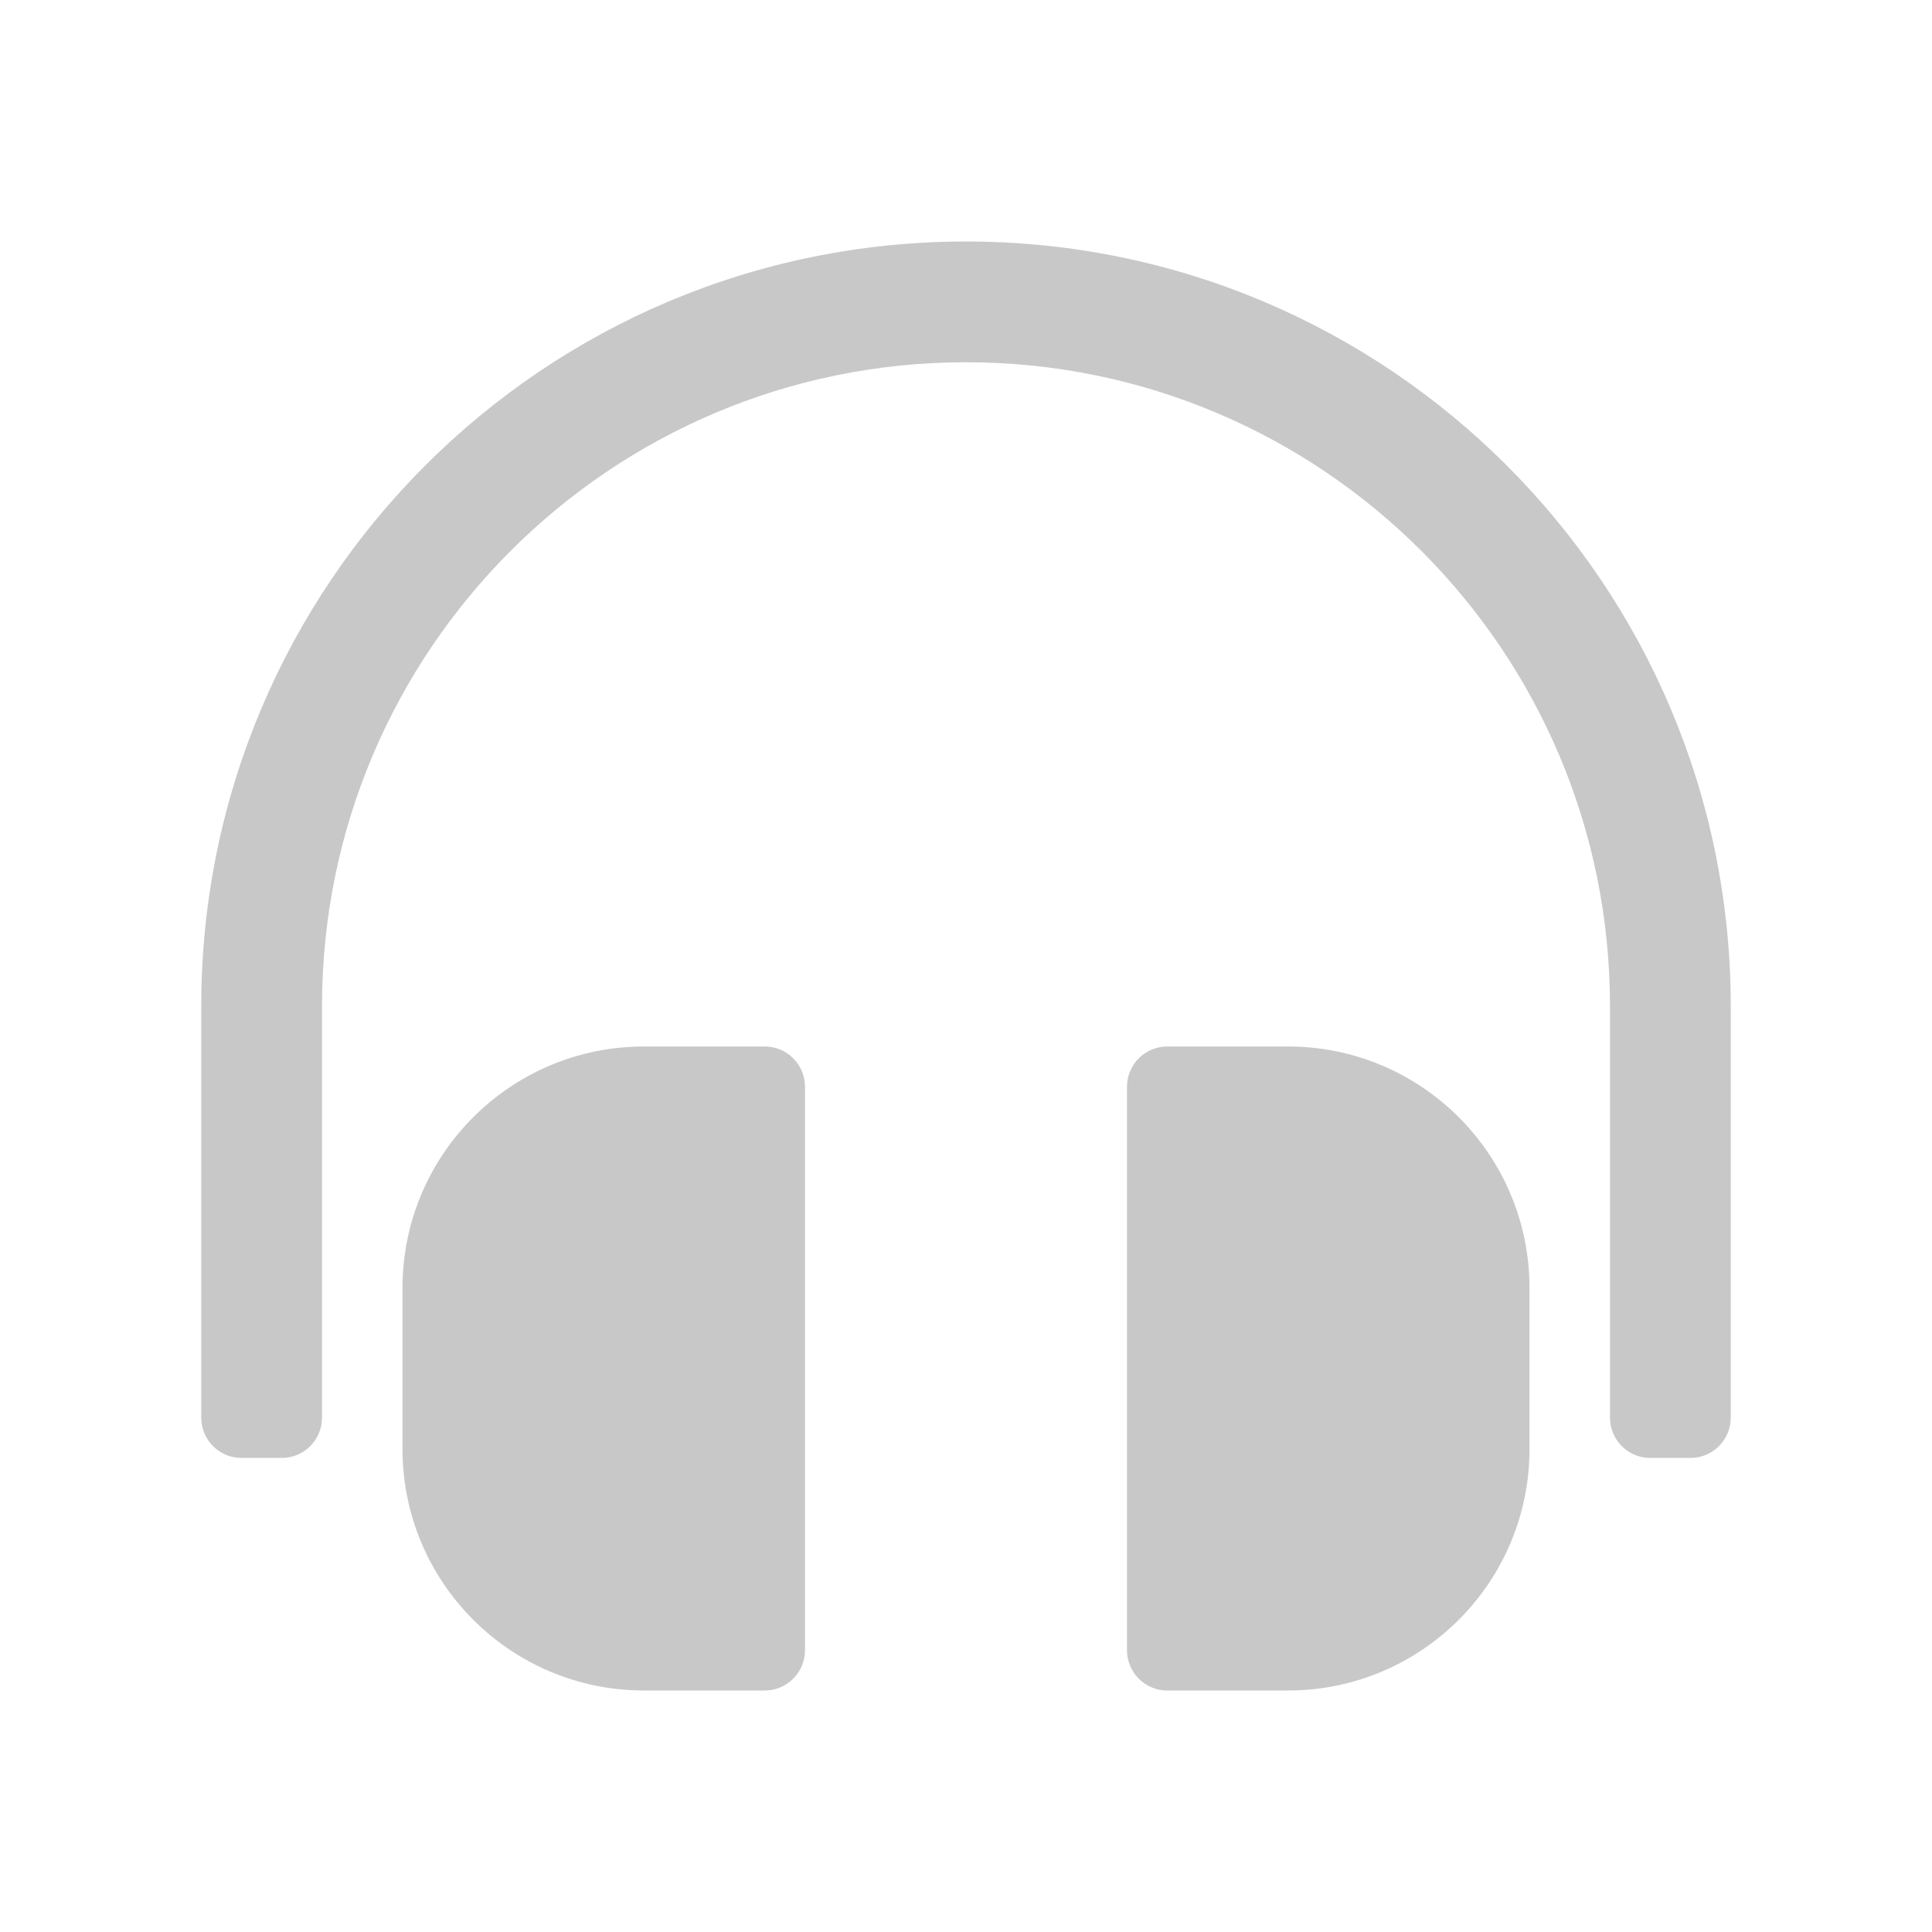
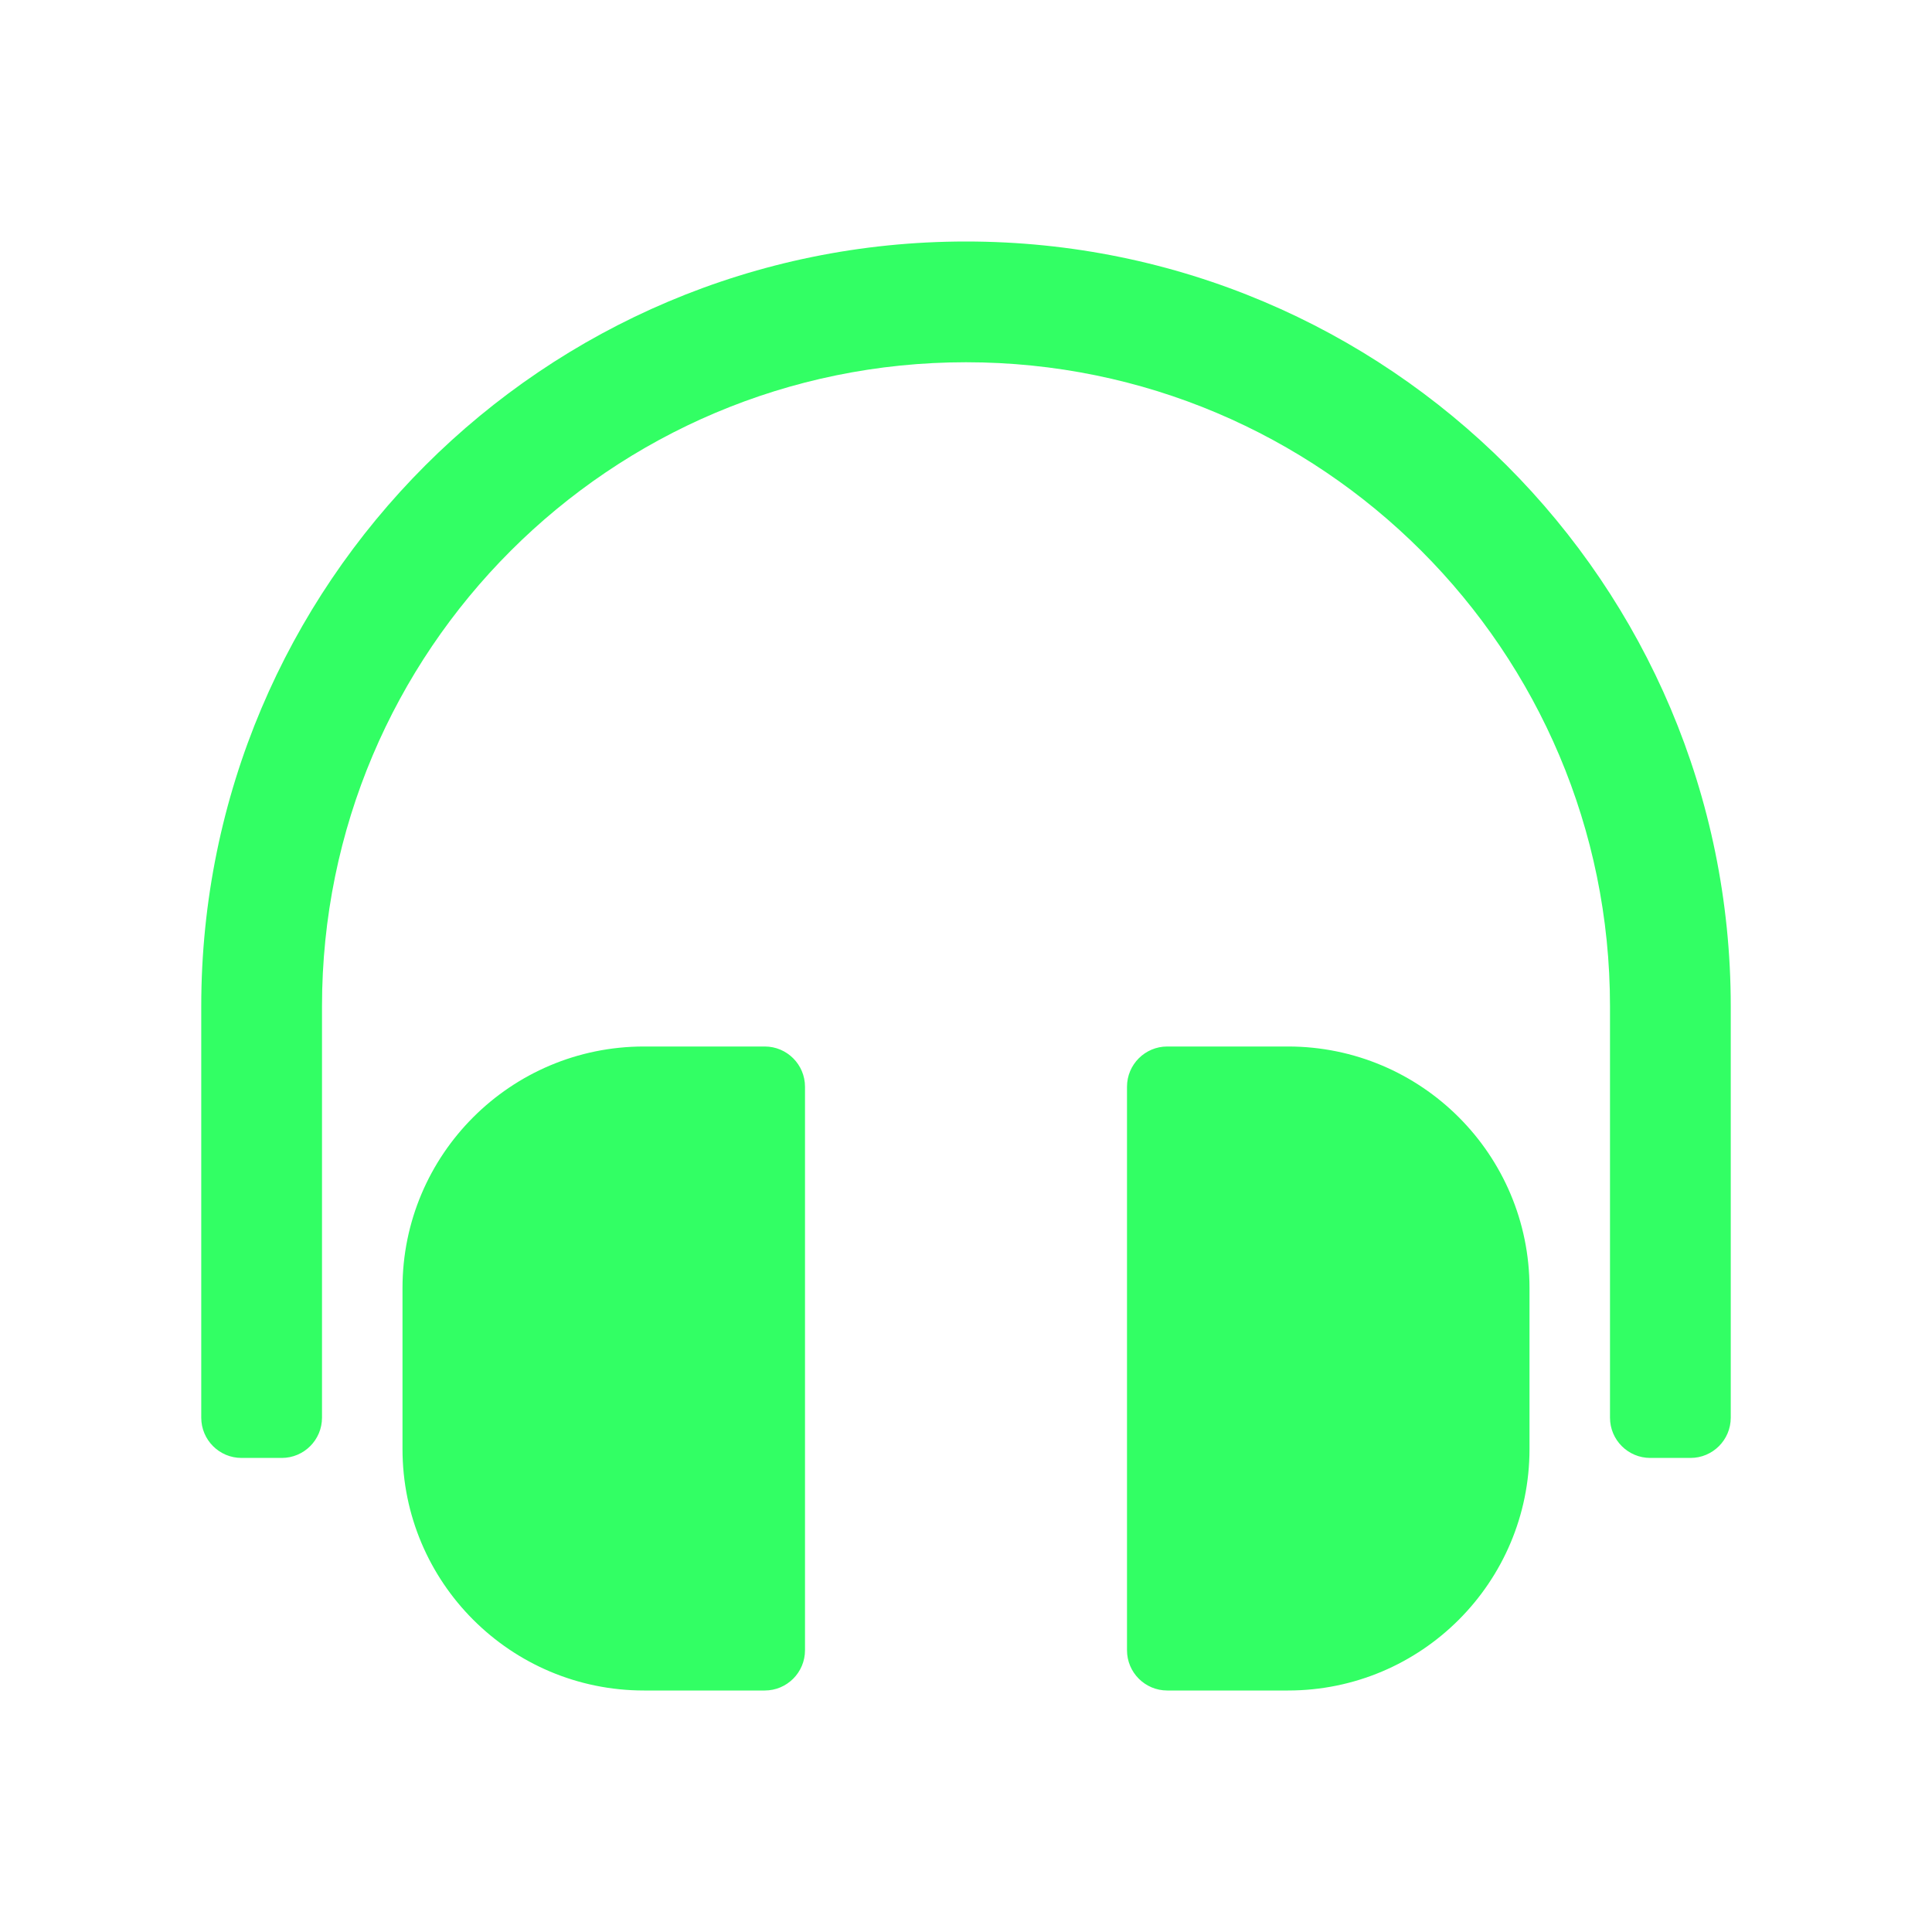
<svg xmlns="http://www.w3.org/2000/svg" width="24" height="24" viewBox="0 0 24 24" fill="none">
-   <path d="M9.5 13C9.776 13 10 13.224 10 13.5V20.5C10 20.776 9.776 21 9.5 21H8C6.343 21 5 19.657 5 18V16C5 14.343 6.343 13 8 13H9.5ZM16 13C17.657 13 19 14.343 19 16V18C19 19.657 17.657 21 16 21H14.5C14.224 21 14 20.776 14 20.5V13.5C14 13.224 14.224 13 14.5 13H16ZM12 3C17.247 3 21.5 7.253 21.5 12.5V17.611C21.5 17.887 21.276 18.111 21 18.111H20.5C20.224 18.111 20 17.887 20 17.611V12.5C20 8.082 16.418 4.5 12 4.5C7.582 4.5 4 8.082 4 12.5V17.611C4 17.887 3.776 18.111 3.5 18.111H3C2.724 18.111 2.5 17.887 2.5 17.611V12.5C2.5 7.253 6.753 3 12 3Z" fill="#C8C8C8" />
+   <path d="M9.5 13C9.776 13 10 13.224 10 13.5V20.5C10 20.776 9.776 21 9.5 21H8C6.343 21 5 19.657 5 18V16C5 14.343 6.343 13 8 13H9.5ZM16 13C17.657 13 19 14.343 19 16V18C19 19.657 17.657 21 16 21H14.5C14.224 21 14 20.776 14 20.5V13.5C14 13.224 14.224 13 14.5 13H16ZM12 3C17.247 3 21.5 7.253 21.5 12.5V17.611C21.5 17.887 21.276 18.111 21 18.111H20.5C20.224 18.111 20 17.887 20 17.611V12.5C20 8.082 16.418 4.5 12 4.5C7.582 4.5 4 8.082 4 12.5V17.611C4 17.887 3.776 18.111 3.5 18.111H3C2.724 18.111 2.5 17.887 2.5 17.611V12.5C2.5 7.253 6.753 3 12 3Z" fill="#32FF64" />
</svg>
